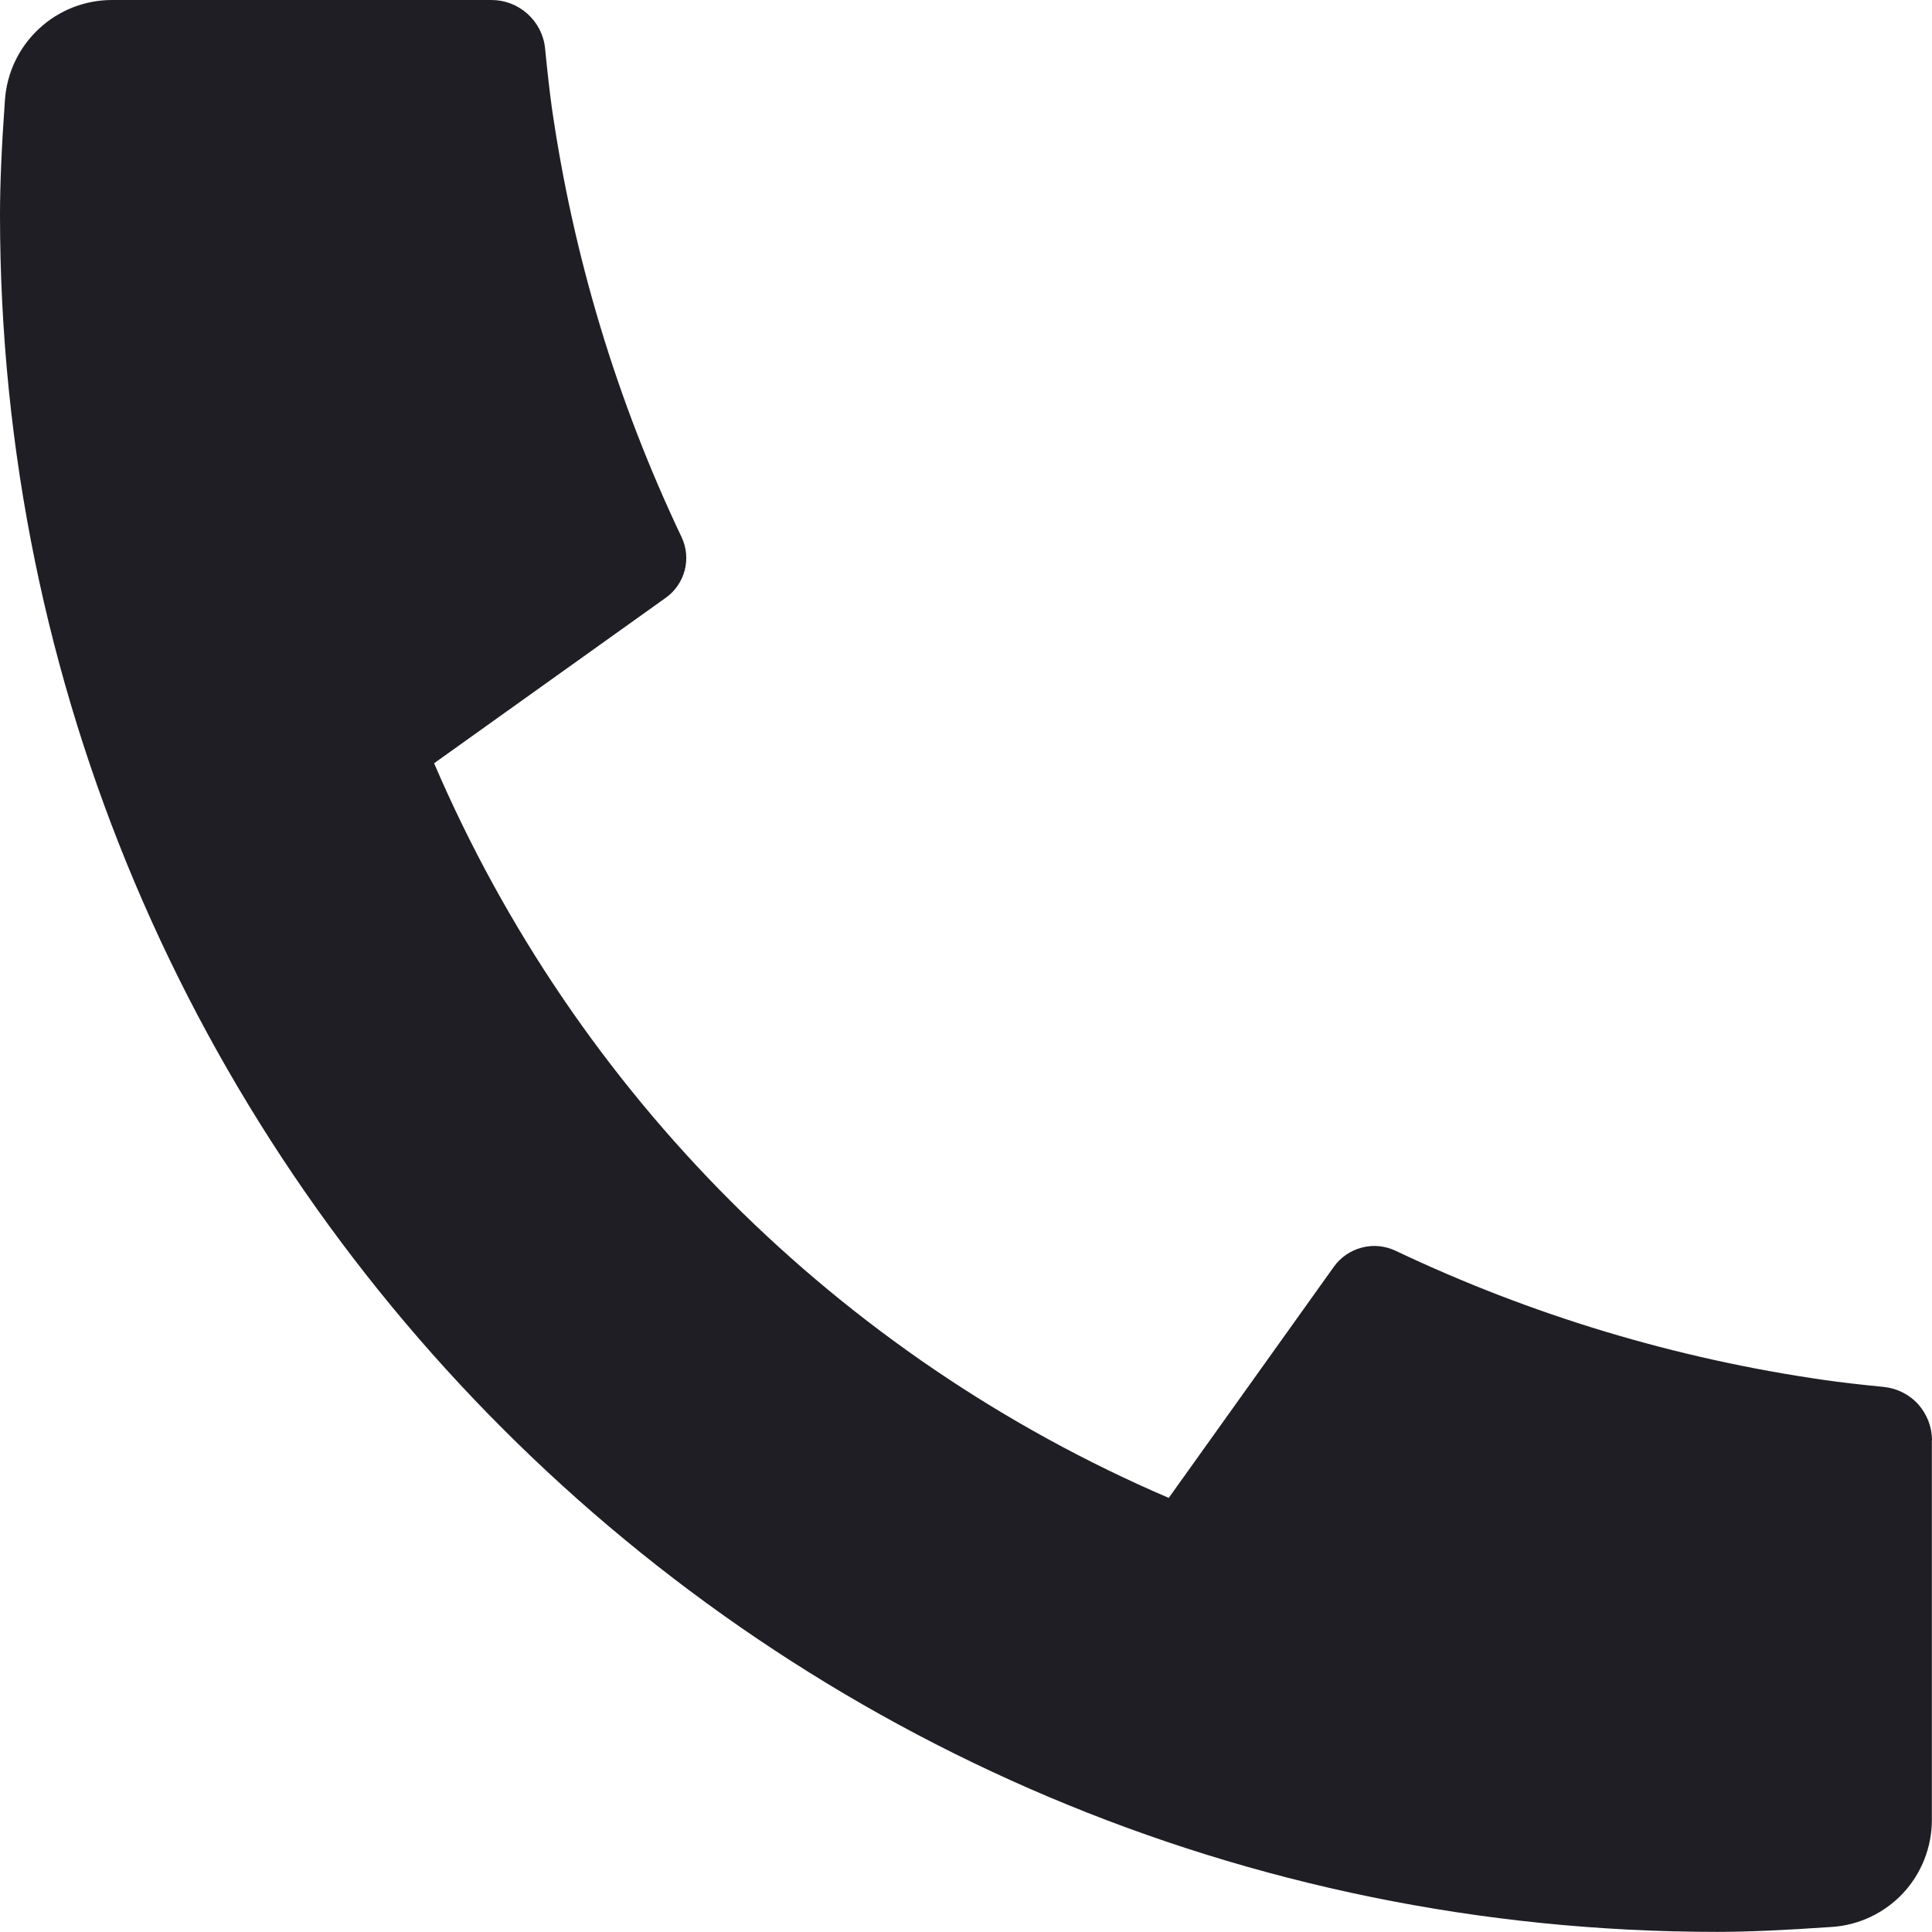
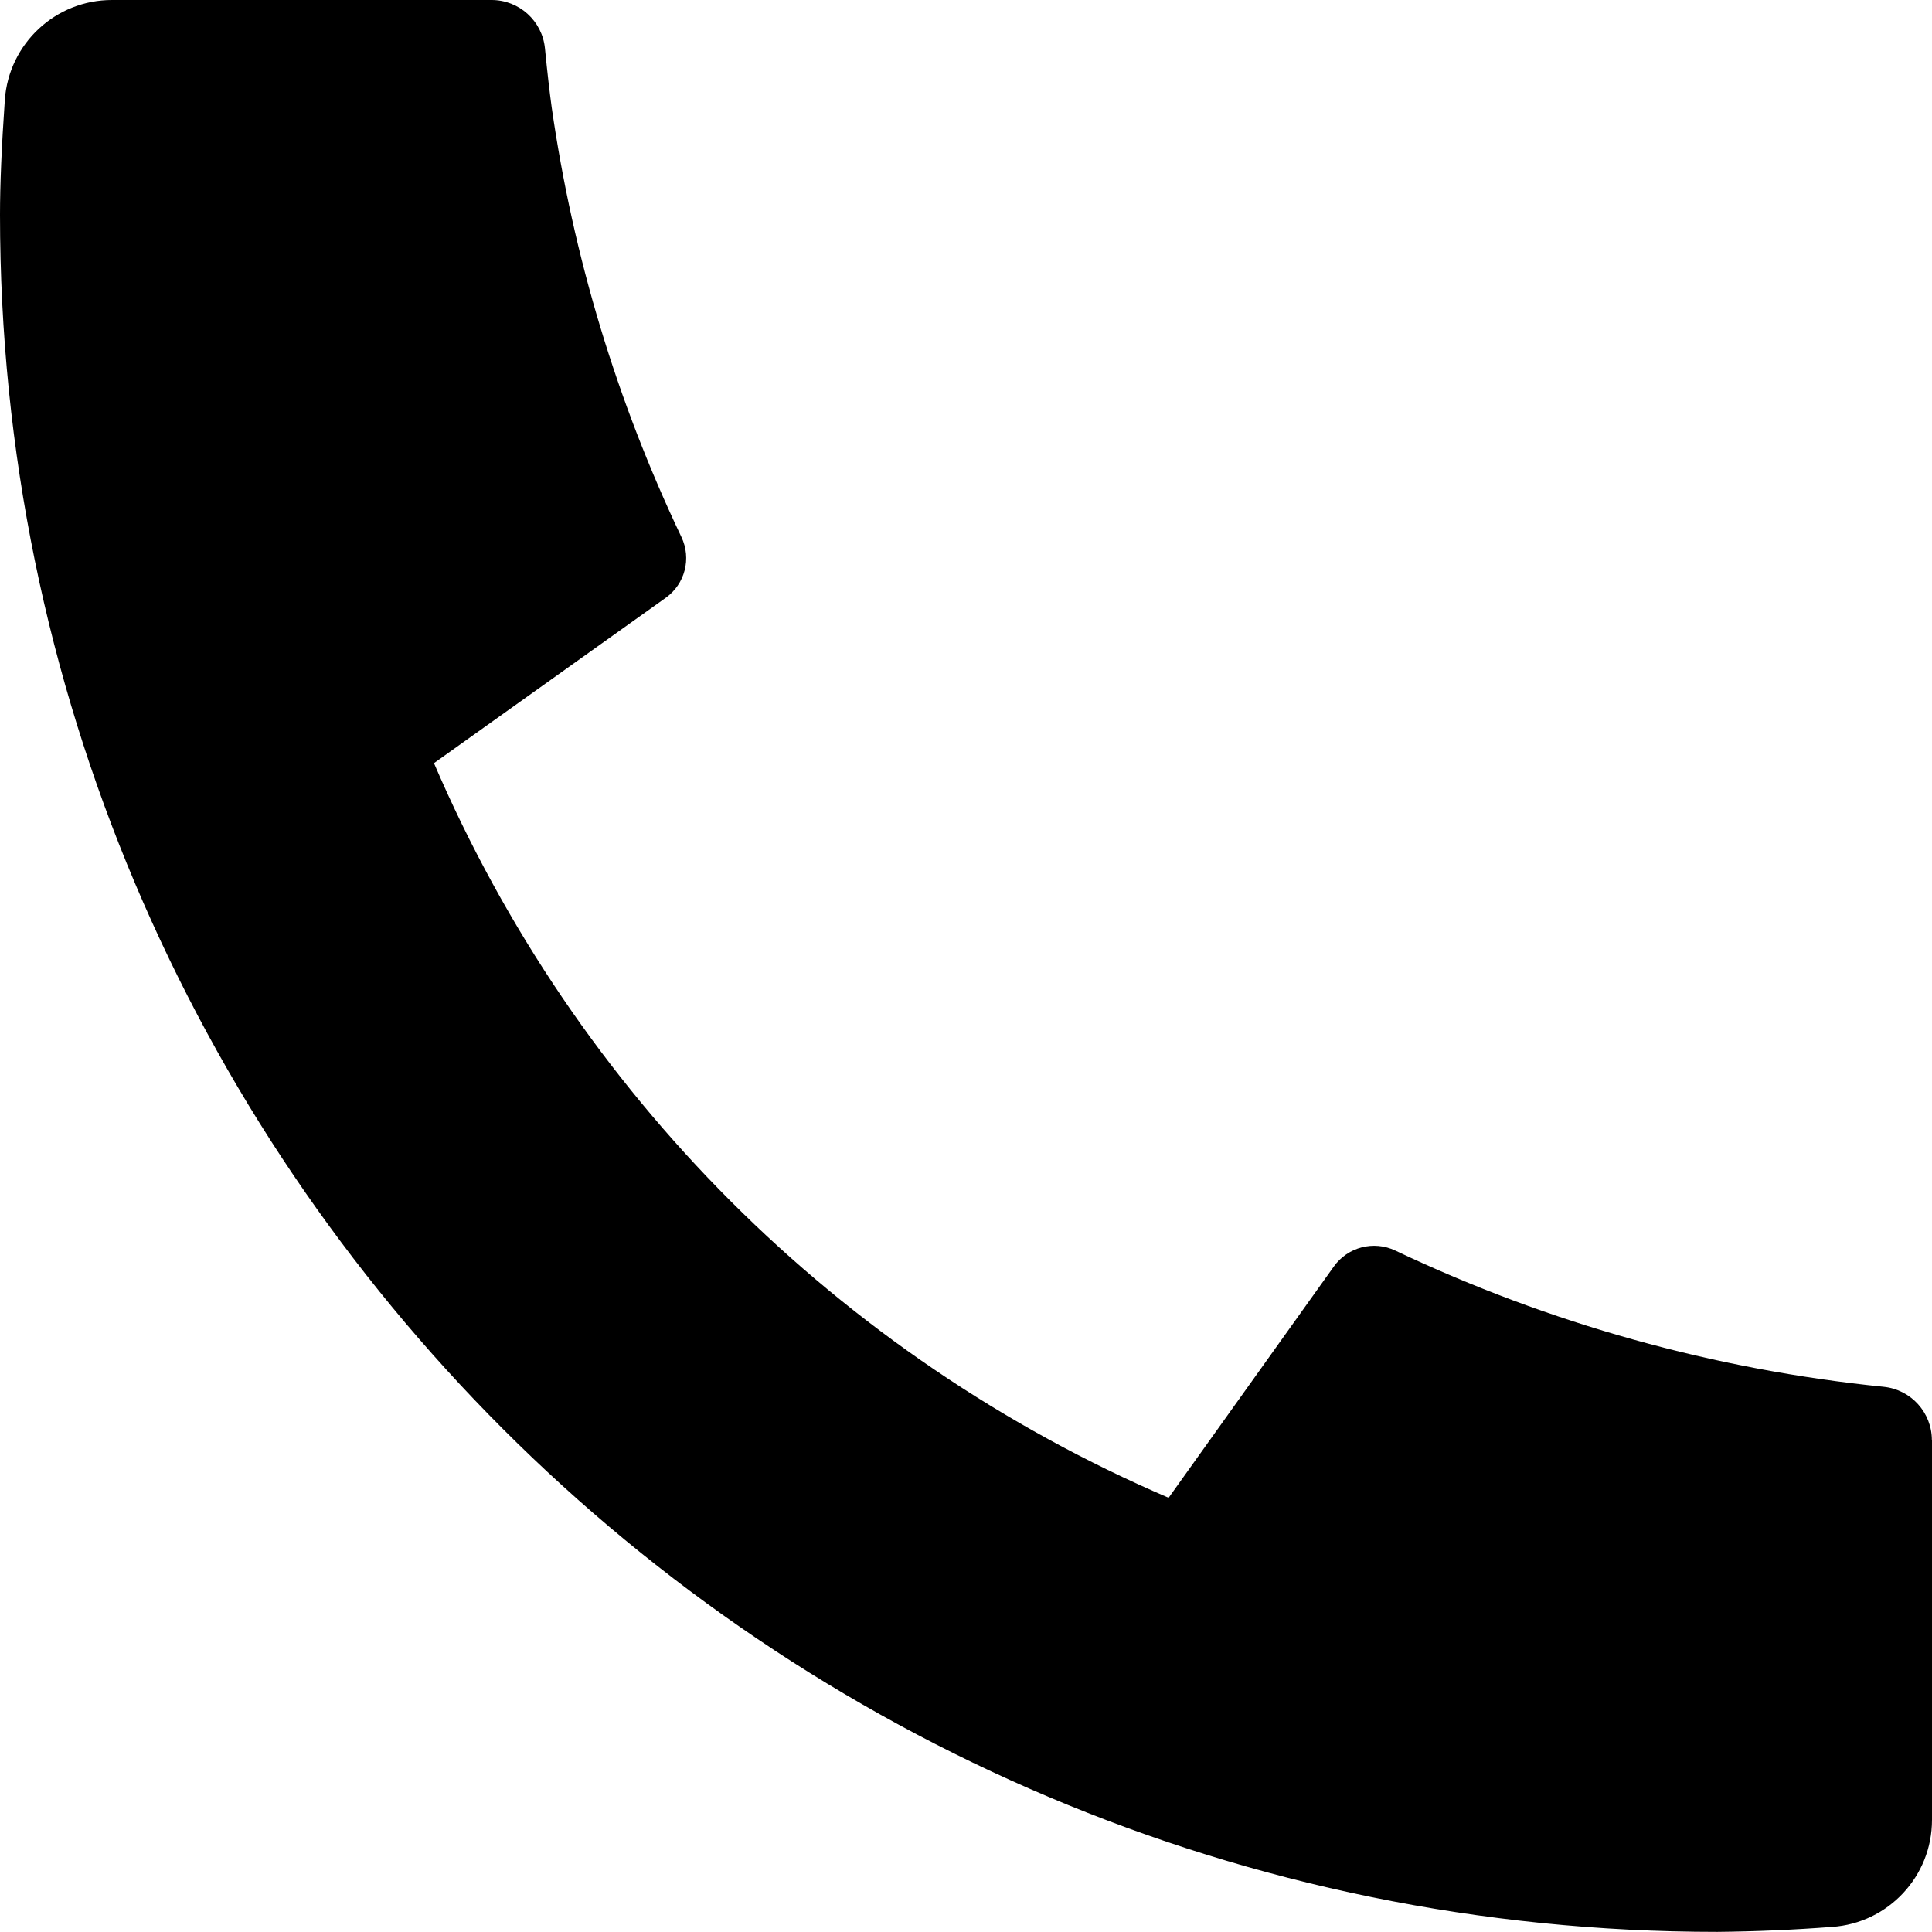
- <svg xmlns="http://www.w3.org/2000/svg" width="16" height="16" viewBox="0 0 16 16" fill="none">
-   <path d="M15.999 11.928V15.071C15.999 15.296 15.914 15.513 15.761 15.678C15.607 15.842 15.397 15.943 15.172 15.958C14.784 15.985 14.467 15.999 14.221 15.999C6.367 15.999 0 9.632 0 1.778C0 1.532 0.013 1.215 0.041 0.827C0.057 0.602 0.157 0.392 0.322 0.239C0.486 0.085 0.703 -0 0.928 2.28058e-07H4.071C4.181 -0 4.287 0.041 4.369 0.115C4.451 0.189 4.503 0.29 4.514 0.4C4.534 0.604 4.553 0.767 4.57 0.891C4.747 2.123 5.109 3.322 5.644 4.447C5.729 4.625 5.673 4.837 5.513 4.951L3.595 6.321C4.768 9.054 6.946 11.232 9.679 12.405L11.047 10.49C11.103 10.412 11.185 10.356 11.278 10.332C11.371 10.307 11.47 10.317 11.557 10.358C12.681 10.892 13.88 11.253 15.112 11.429C15.236 11.447 15.398 11.466 15.601 11.486C15.71 11.497 15.812 11.548 15.886 11.63C15.959 11.712 16 11.818 16 11.928H15.999Z" fill="#1F1E25" />
+ <svg xmlns="http://www.w3.org/2000/svg" width="16" height="16" fill="none">
+   <path d="M16 11.928v3.143a.888.888 0 01-.828.887 14.3 14.3 0 01-.95.041C6.366 16 0 9.632 0 1.778c0-.246.013-.563.04-.951A.889.889 0 01.929 0H4.07a.444.444 0 01.443.4c.02.204.039.367.056.49a12.356 12.356 0 001.074 3.557c.085.178.03.39-.13.504L3.594 6.32a11.596 11.596 0 006.084 6.084l1.368-1.915a.41.41 0 01.51-.132 12.325 12.325 0 004.044 1.128.444.444 0 01.399.442z" fill="currentColor" />
</svg>
